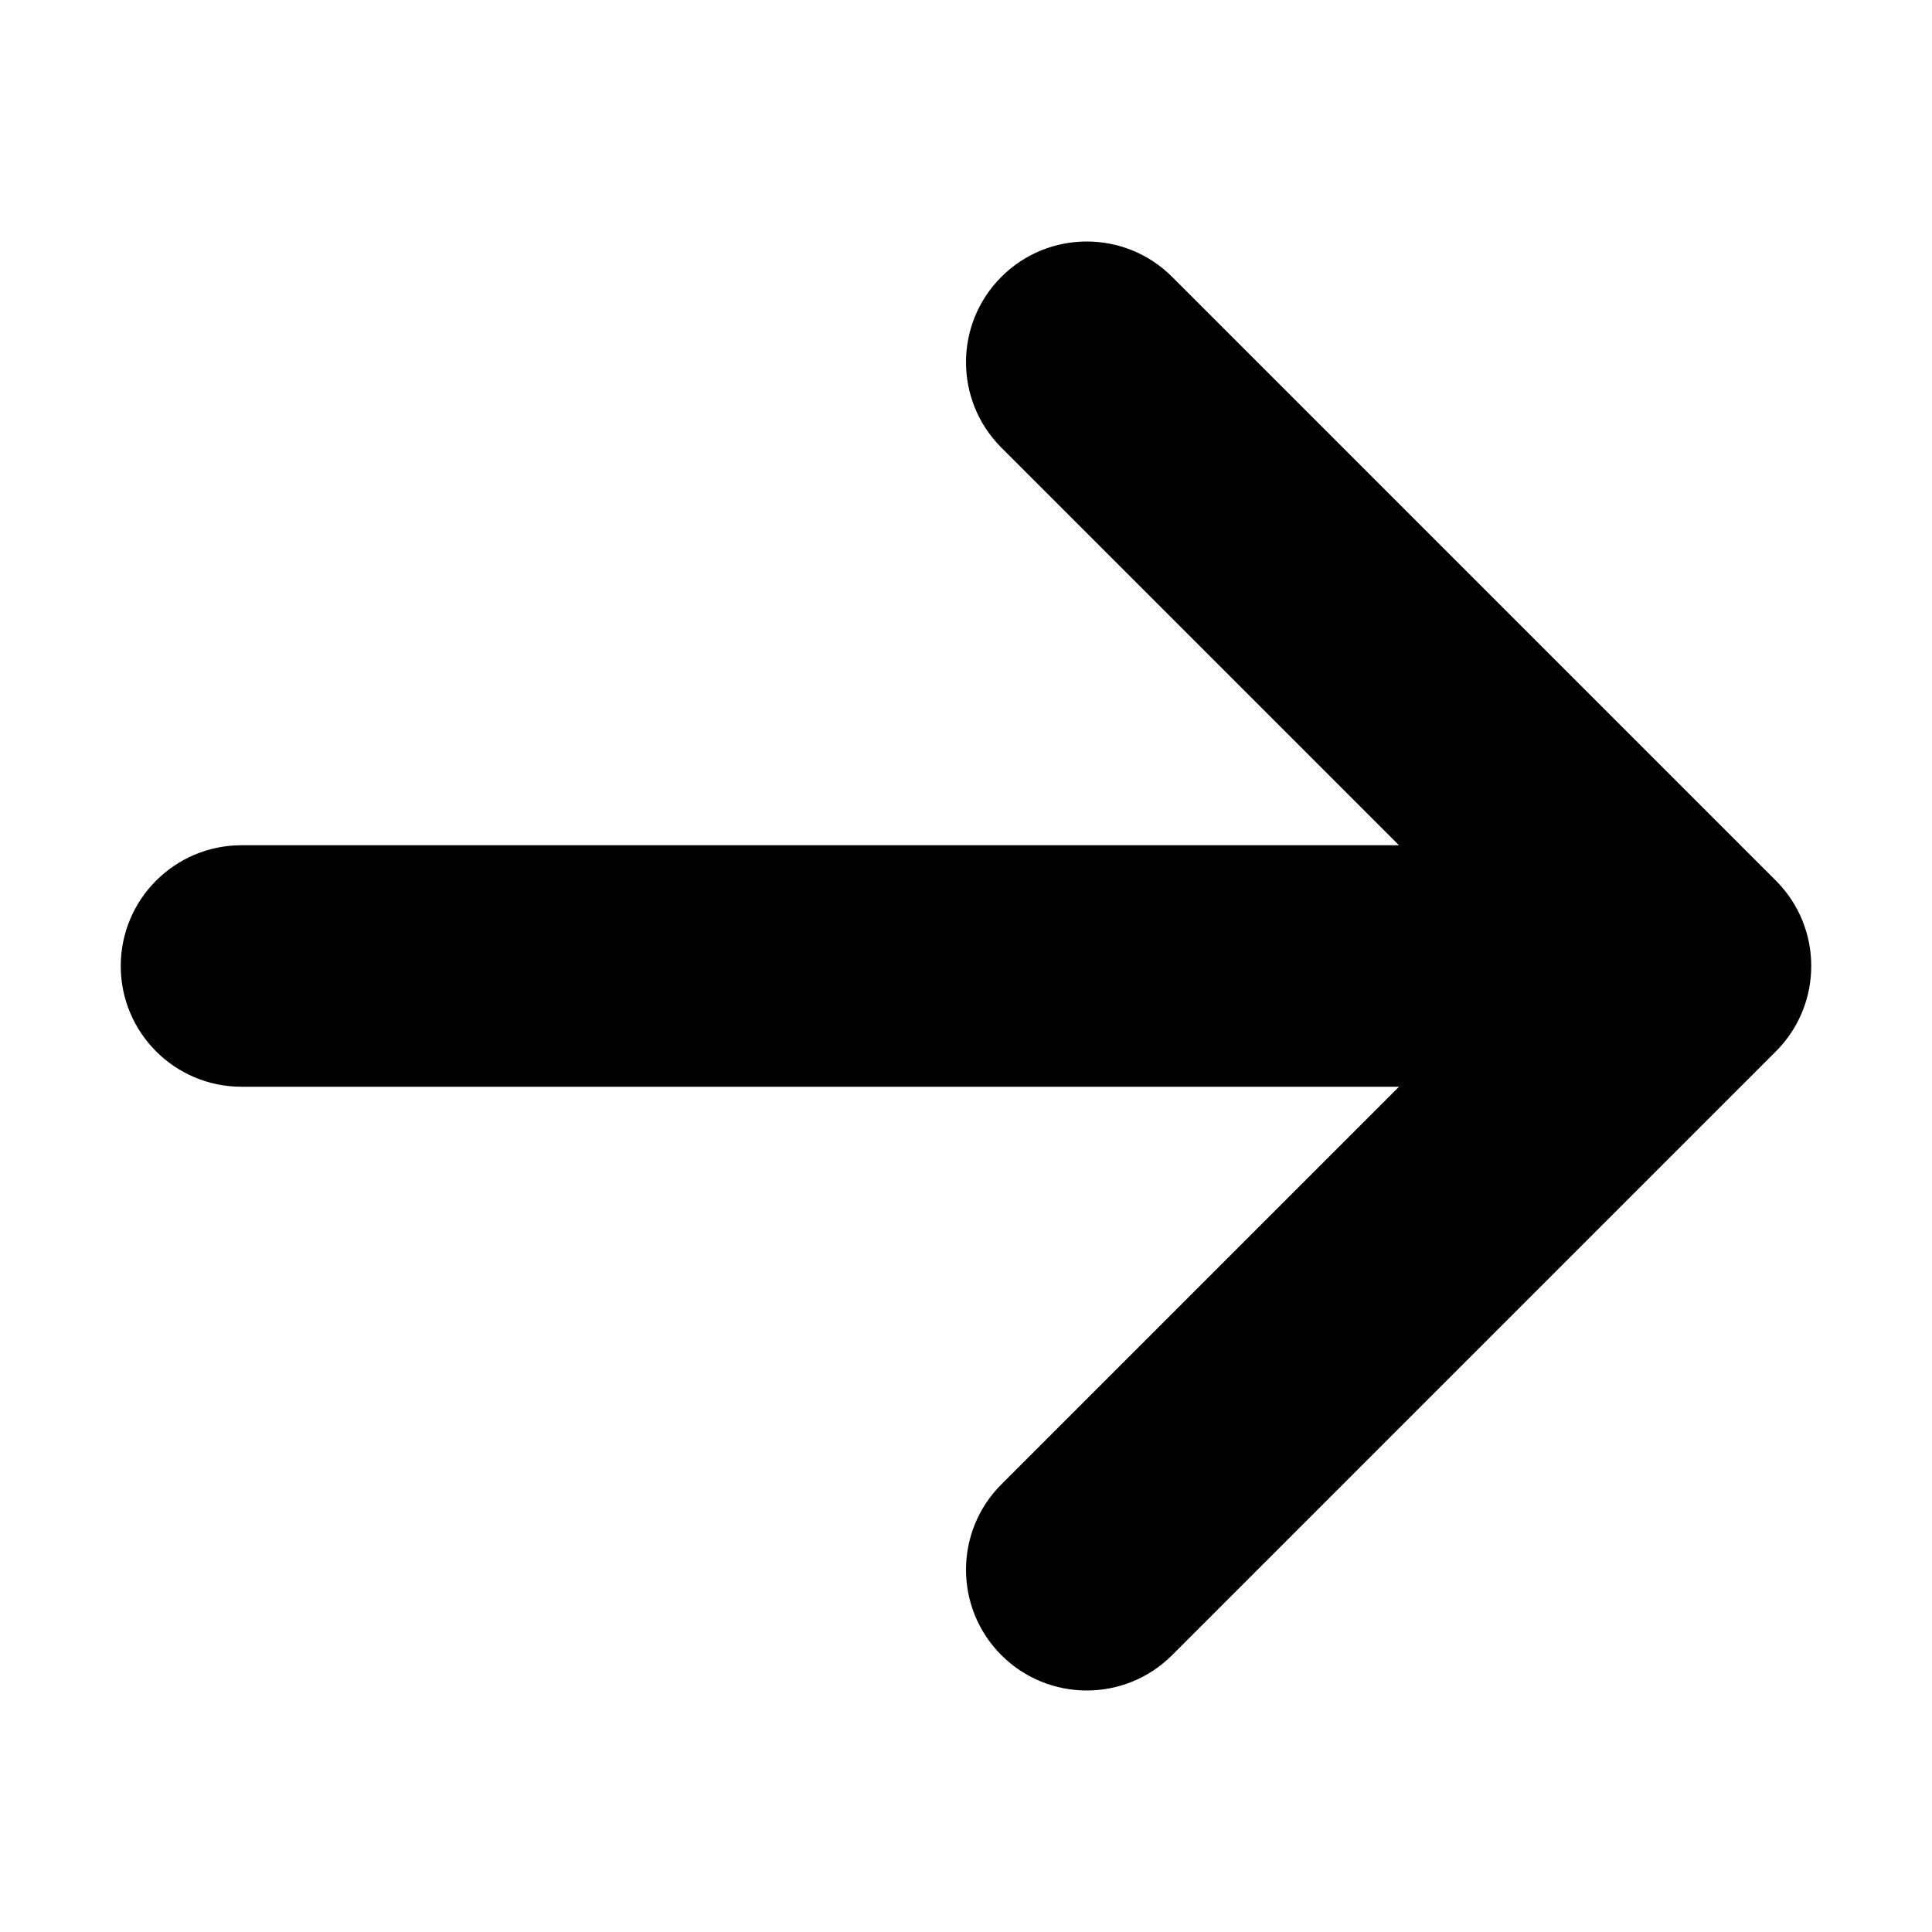
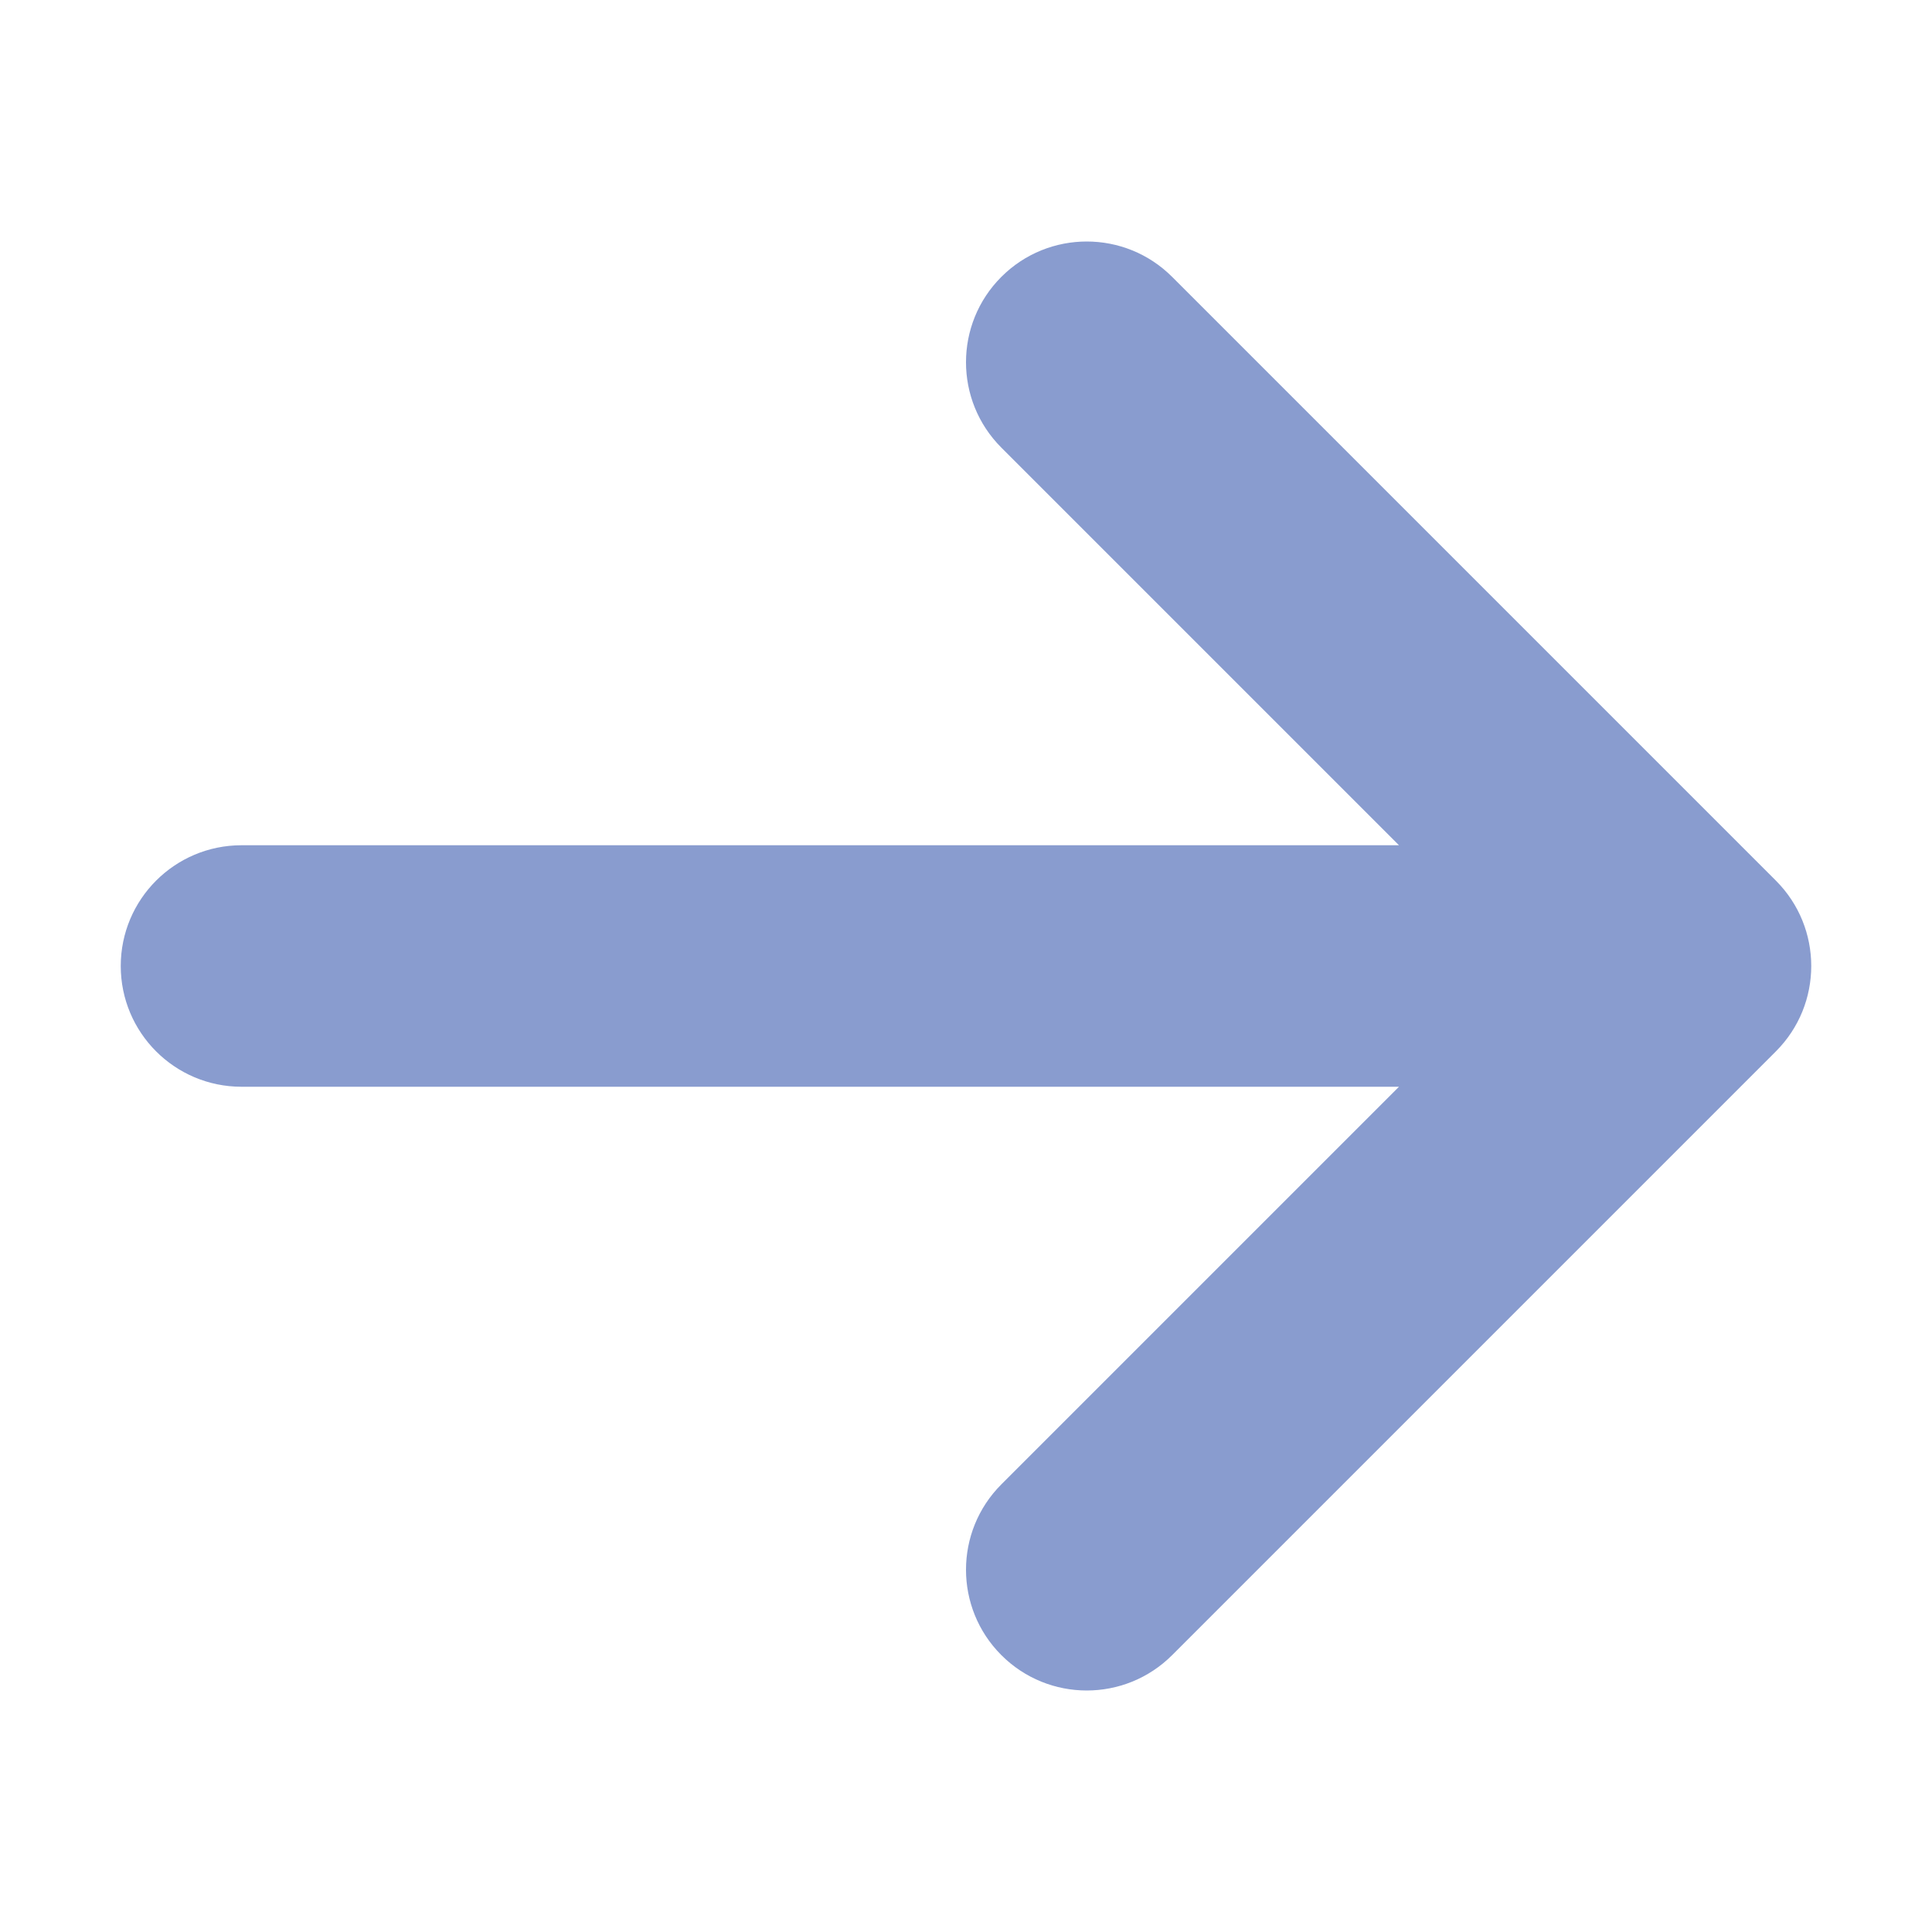
<svg xmlns="http://www.w3.org/2000/svg" version="1.1" width="512" height="512" viewBox="0 0 512 512">
-   <style>   svg:hover {
-   fill: red;
+   <style>   svg {
+   fill: #899ccf;
}
+ 
</style>
  <g id="icomoon-ignore">
</g>
  <path d="M310.627 438.627l160-160c12.497-12.496 12.497-32.758 0-45.255l-160-160c-12.497-12.496-32.758-12.496-45.255 0s-12.497 32.758 0 45.255l105.373 105.373h-306.745c-17.673 0-32 14.327-32 32s14.327 32 32 32h306.745l-105.373 105.373c-6.248 6.248-9.372 14.438-9.372 22.627s3.124 16.379 9.372 22.627c12.497 12.497 32.758 12.497 45.255 0z" />
</svg>
